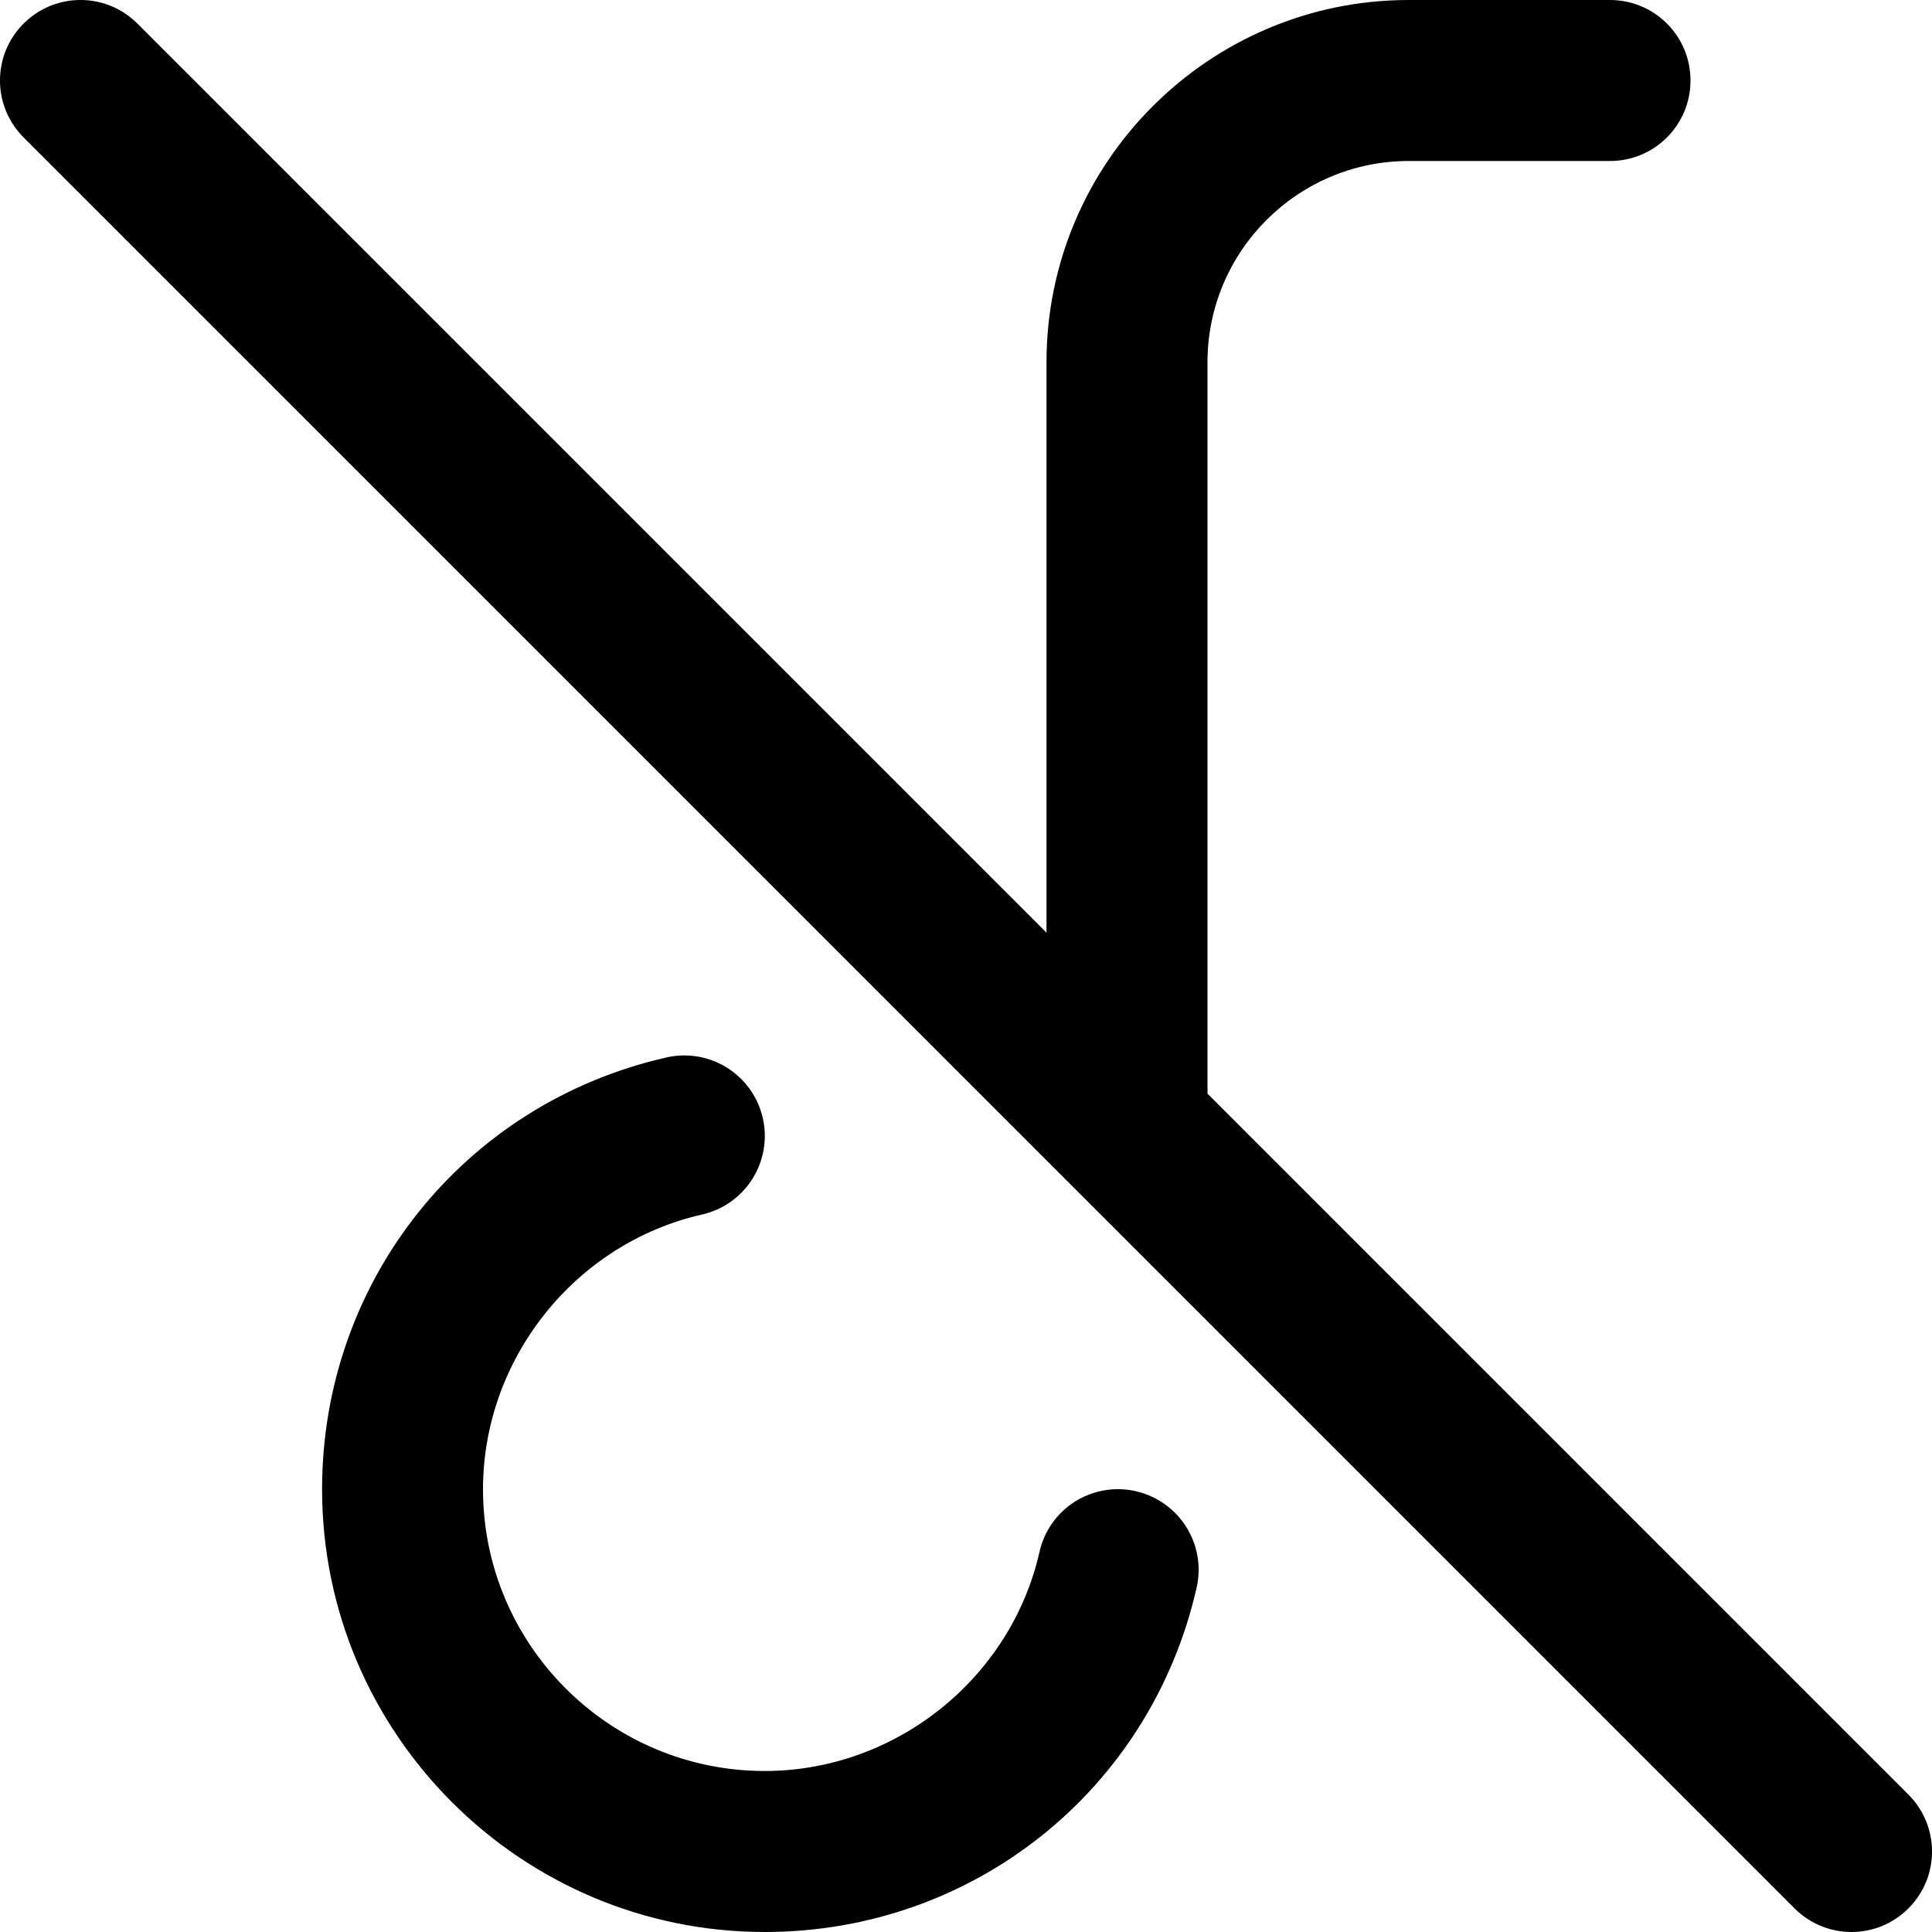
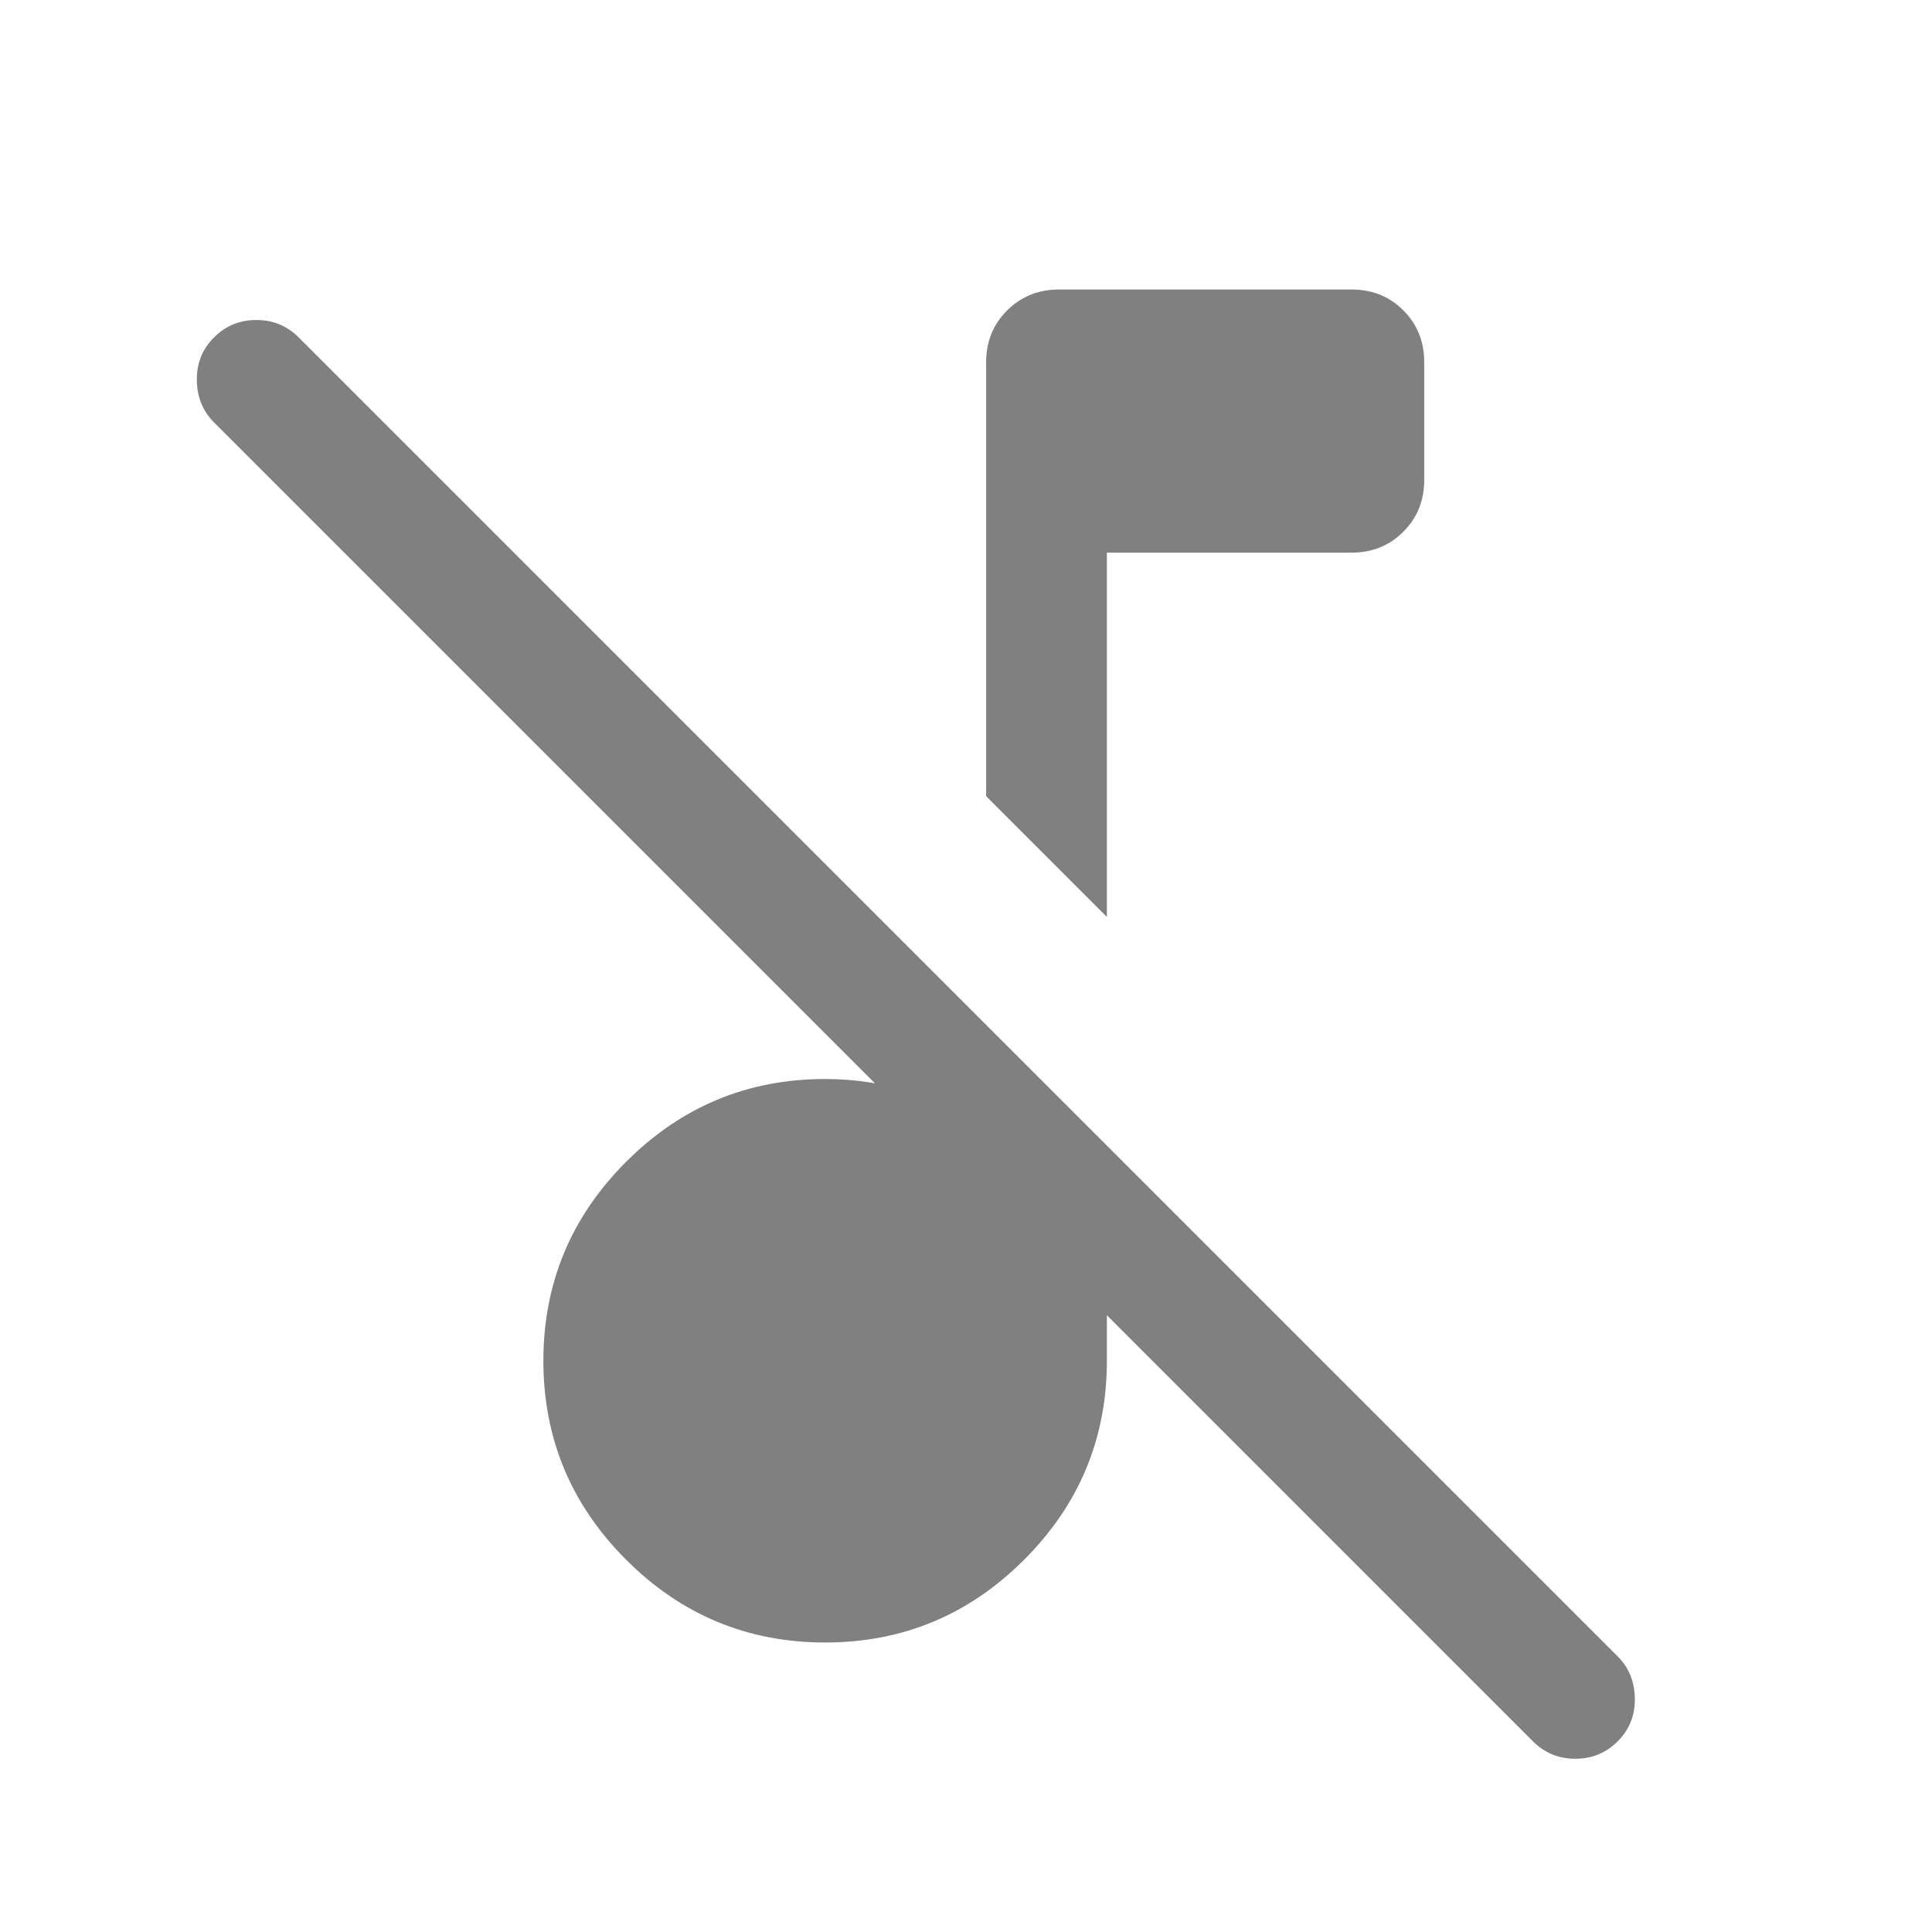
- <svg xmlns="http://www.w3.org/2000/svg" id="Layer_1" data-name="Layer 1" viewBox="0 0 24 24">
-   <path d="m23.707,23.707c-.195.195-.451.293-.707.293s-.512-.098-.707-.293L.293,1.707C-.098,1.316-.098.684.293.293S1.316-.098,1.707.293l11.293,11.293v-7.086c0-2.481,2.019-4.5,4.5-4.5h2.5c.553,0,1,.447,1,1s-.447,1-1,1h-2.5c-1.379,0-2.5,1.121-2.5,2.5v9.086l8.707,8.707c.391.391.391,1.023,0,1.414Zm-9.597-5.183c-.544-.122-1.075.216-1.197.754-.357,1.577-1.793,2.722-3.413,2.722-1.93,0-3.5-1.57-3.5-3.5,0-1.62,1.145-3.056,2.722-3.413.538-.123.876-.658.754-1.197-.123-.538-.655-.876-1.197-.754-2.519.572-4.278,2.778-4.278,5.364,0,3.032,2.468,5.5,5.5,5.5,2.586,0,4.792-1.76,5.364-4.278.122-.539-.216-1.074-.754-1.197Z" />
+ <svg xmlns="http://www.w3.org/2000/svg" fill="grey" height="24" viewBox="0 -960 960 960" width="24">
+   <defs />
+   <path d="M761.692-94.77 106.309-750.153q-8.307-8.307-8.5-20.884-.192-12.577 8.5-21.269 8.692-8.692 21.077-8.692 12.384 0 21.076 8.692l655.383 655.383q8.307 8.308 8.5 20.884.192 12.577-8.5 21.269-8.692 8.692-21.076 8.692-12.385 0-21.077-8.692ZM549.999-504.384l-59.998-59.998v-215.617q0-15.365 10.44-25.759t25.873-10.394h145.252q15.433 0 25.779 10.394t10.346 25.759v58.46q0 15.366-10.394 25.76-10.394 10.394-25.759 10.394H549.999v181.001ZM410.001-143.848q-57.75 0-98.874-41.124-41.125-41.125-41.125-98.874 0-57.75 41.125-98.874 41.124-41.125 98.874-41.125 23 0 43.077 6.846 20.077 6.847 36.923 20.539v-54.307l59.998 59.998v106.923q0 57.749-41.124 98.874-41.125 41.124-98.874 41.124Z" />
</svg>
